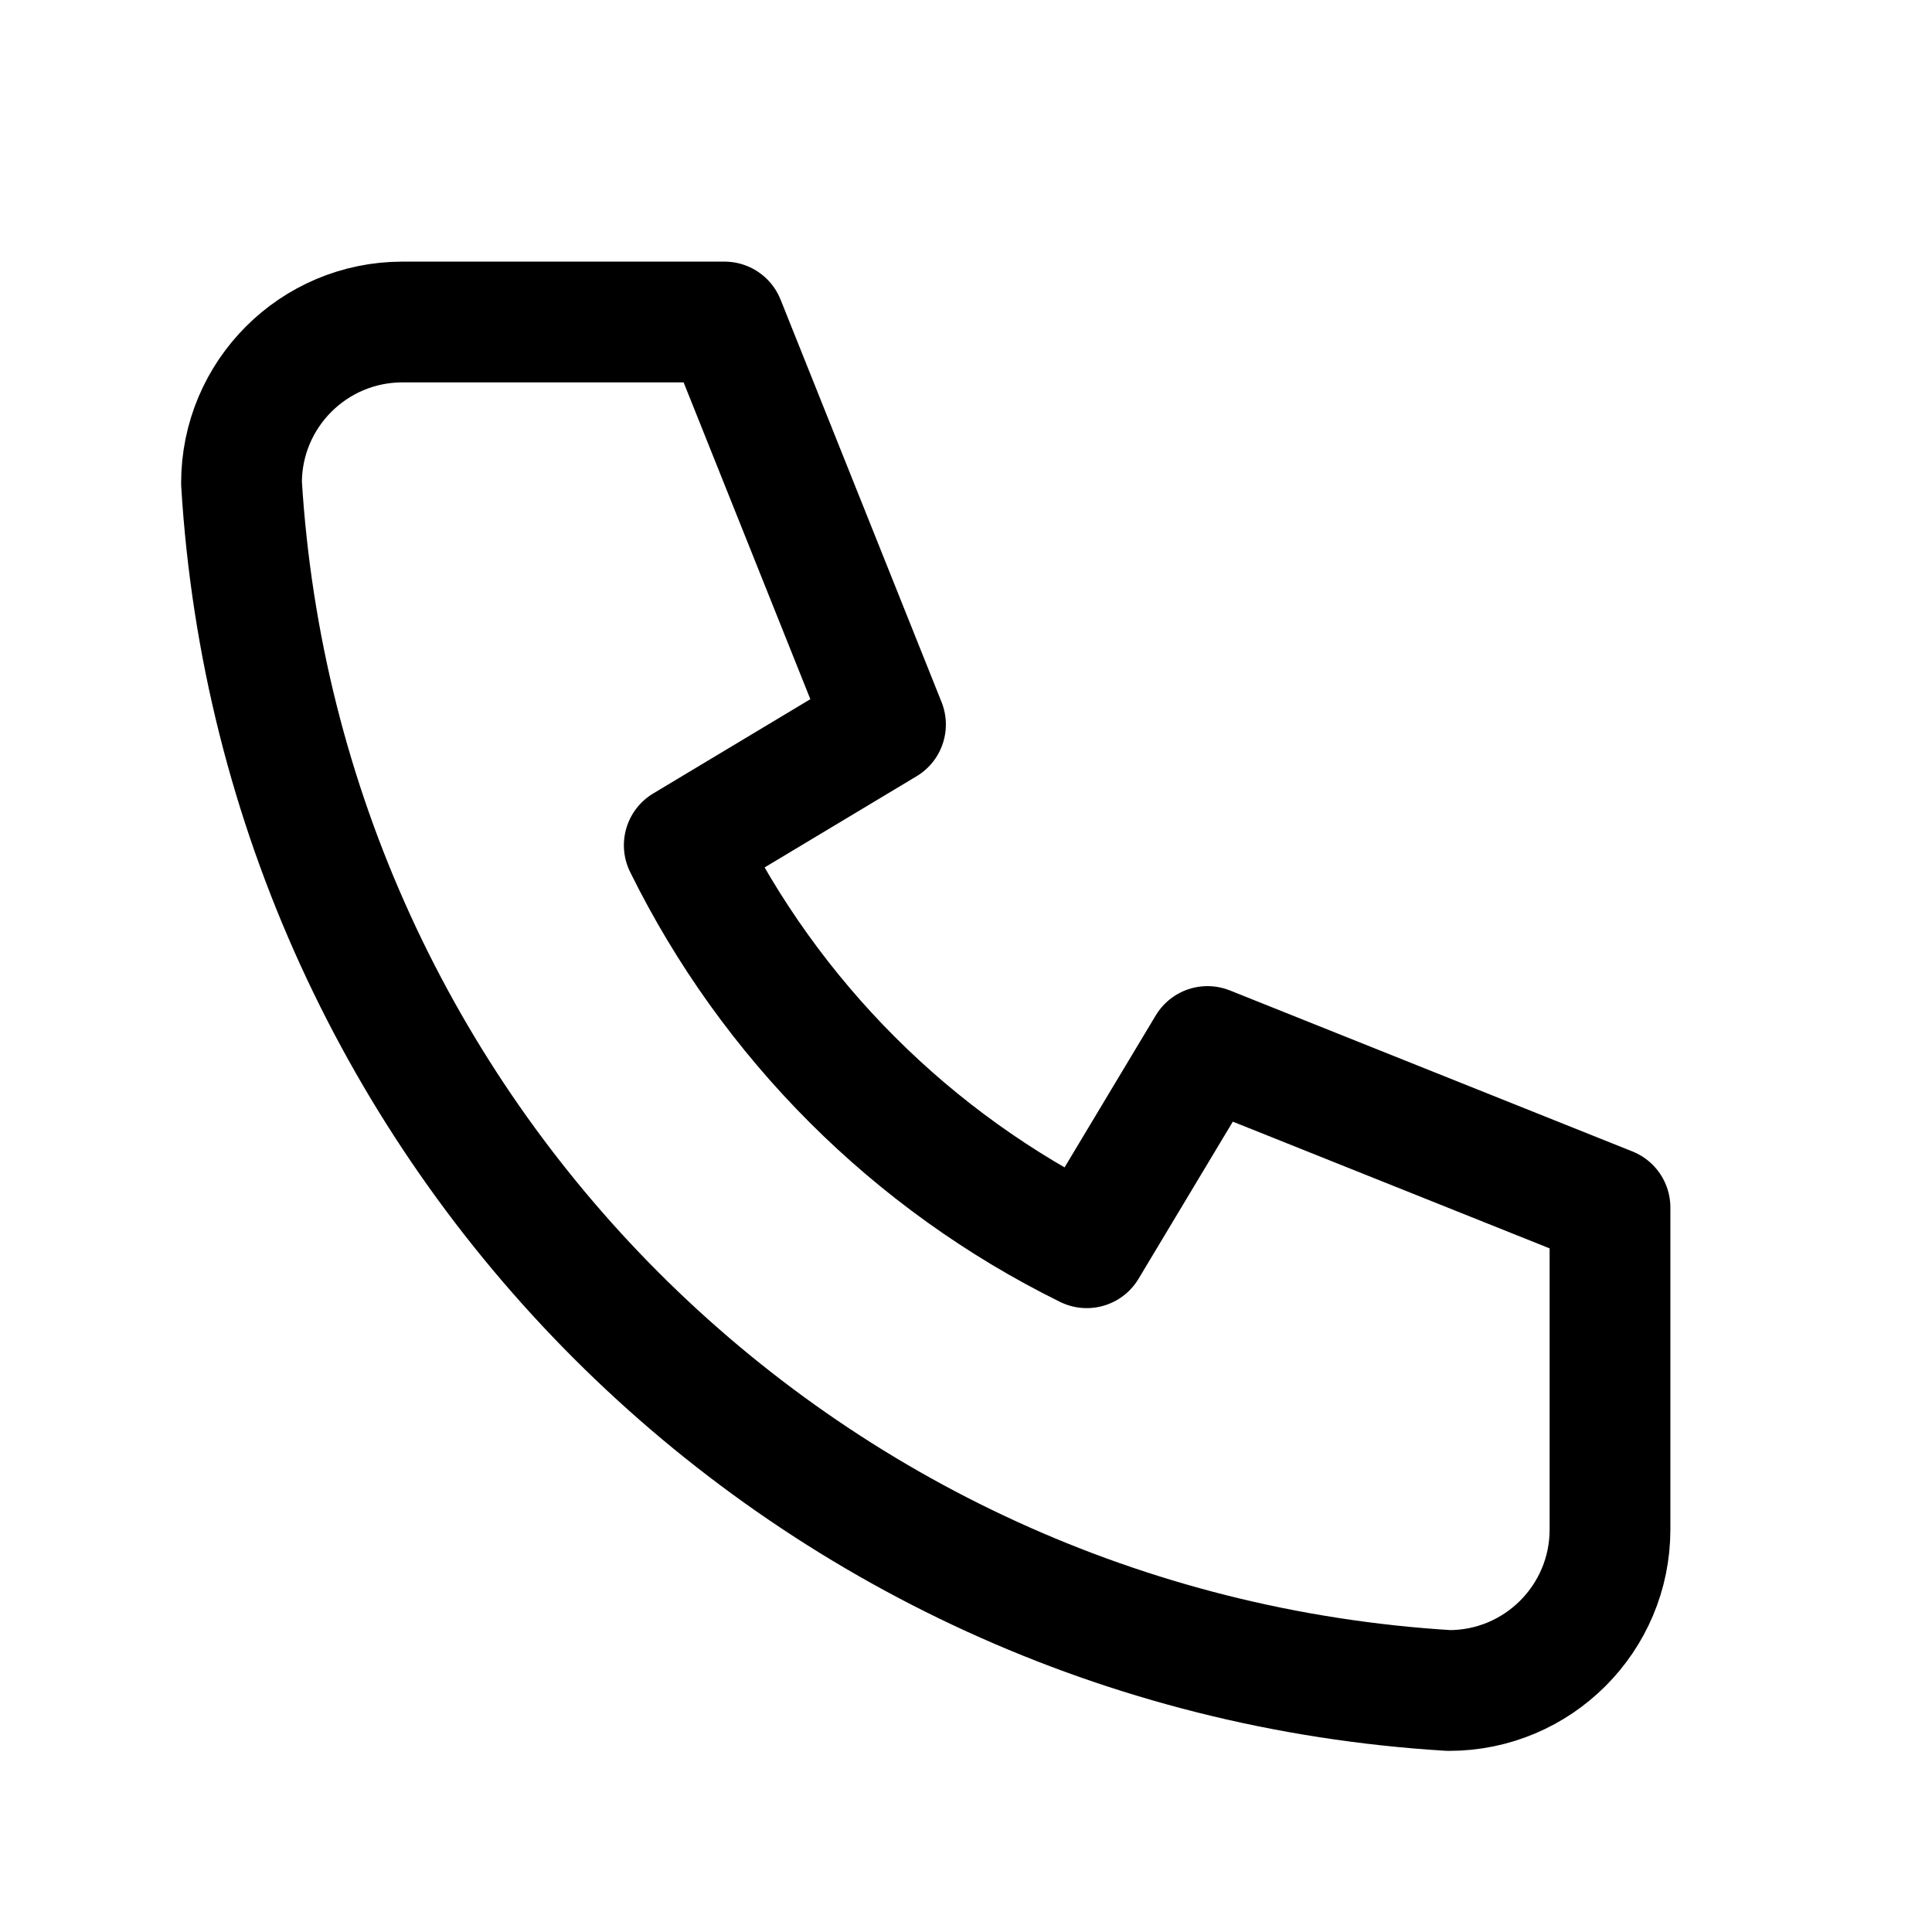
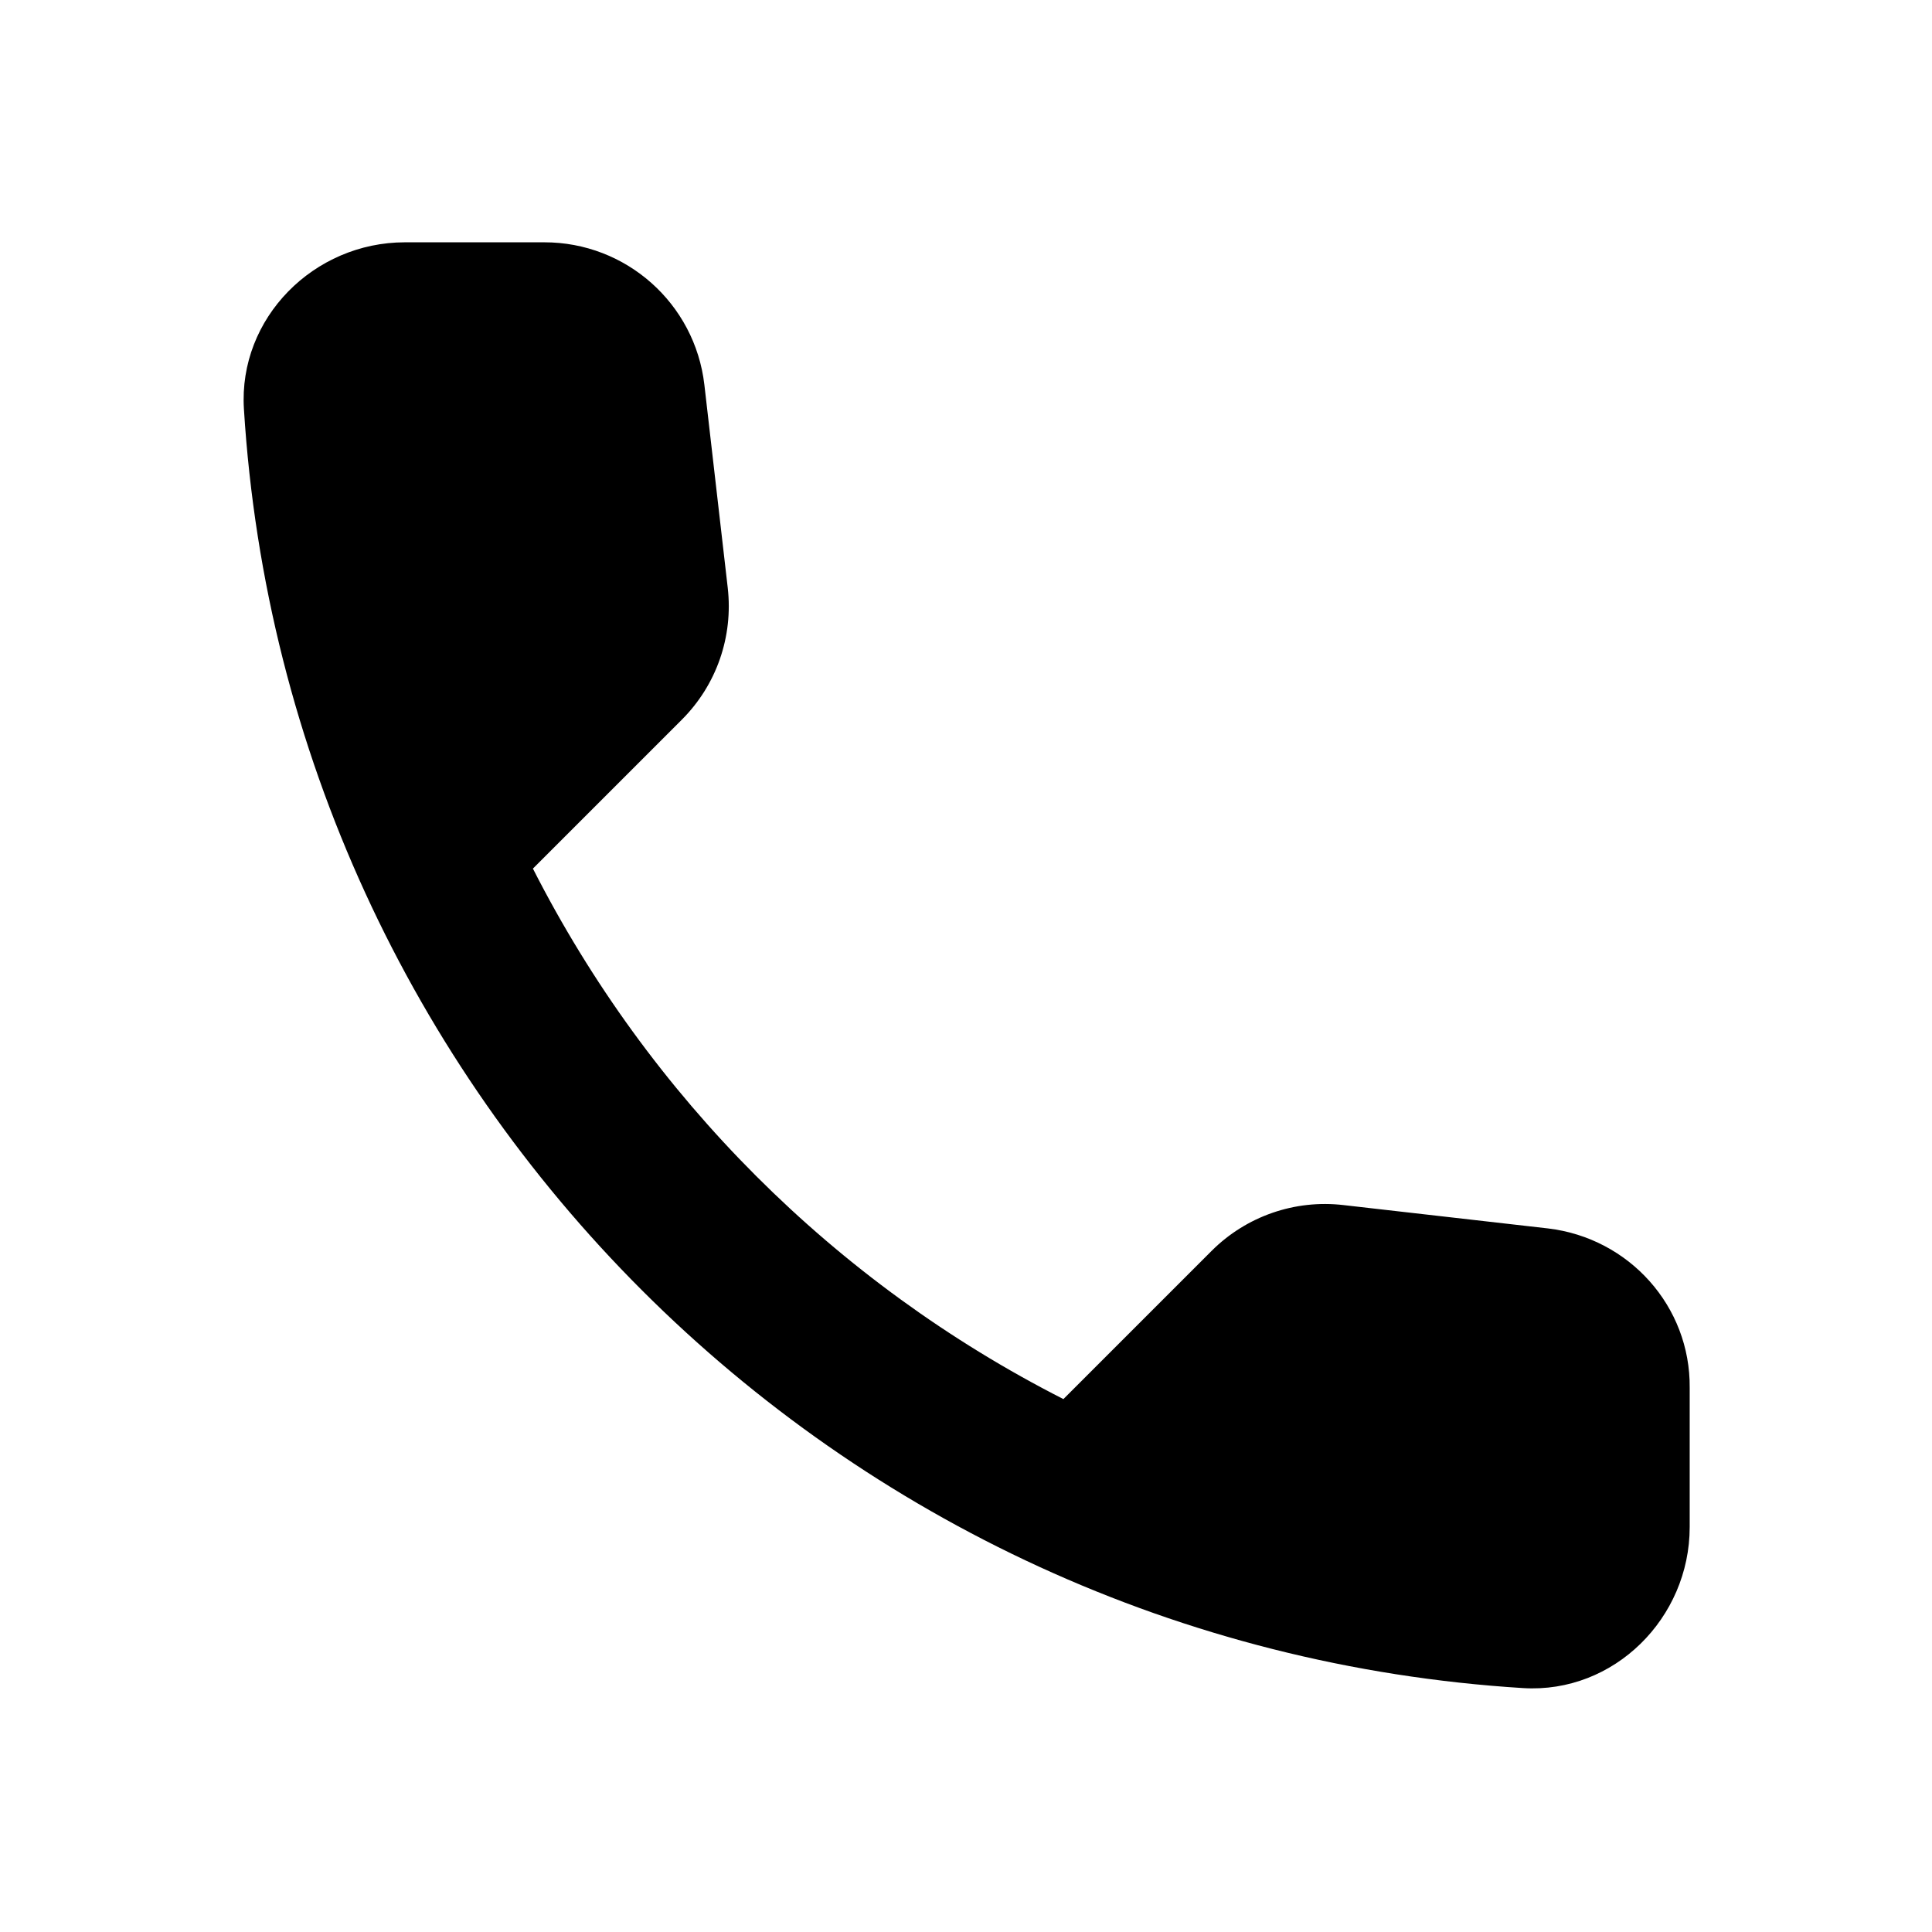
- <svg xmlns="http://www.w3.org/2000/svg" width="24" height="24" viewBox="0 0 24 24" fill="none" stroke="currentColor" stroke-width="1.5" stroke-linecap="round" stroke-linejoin="round">
-   <path stroke="none" d="M0 0h24v24H0z" fill="none" />
-   <path d="M5 4h4l2 5l-2.5 1.5a11 11 0 0 0 5 5l1.5 -2.5l5 2v4a2 2 0 0 1 -2 2a16 16 0 0 1 -15 -15a2 2 0 0 1 2 -2" />
+ <svg xmlns="http://www.w3.org/2000/svg" width="32" height="32" viewBox="0 0 24 24">
+   <path fill="currentColor" d="m19.23 15.26l-2.54-.29a1.99 1.99 0 0 0-1.64.57l-1.84 1.84a15.05 15.05 0 0 1-6.59-6.59l1.85-1.85c.43-.43.64-1.03.57-1.64l-.29-2.52a2 2 0 0 0-1.99-1.77H5.03c-1.13 0-2.07.94-2 2.07c.53 8.54 7.36 15.36 15.89 15.89c1.13.07 2.07-.87 2.07-2v-1.73c.01-1.01-.75-1.86-1.76-1.98" />
</svg>
